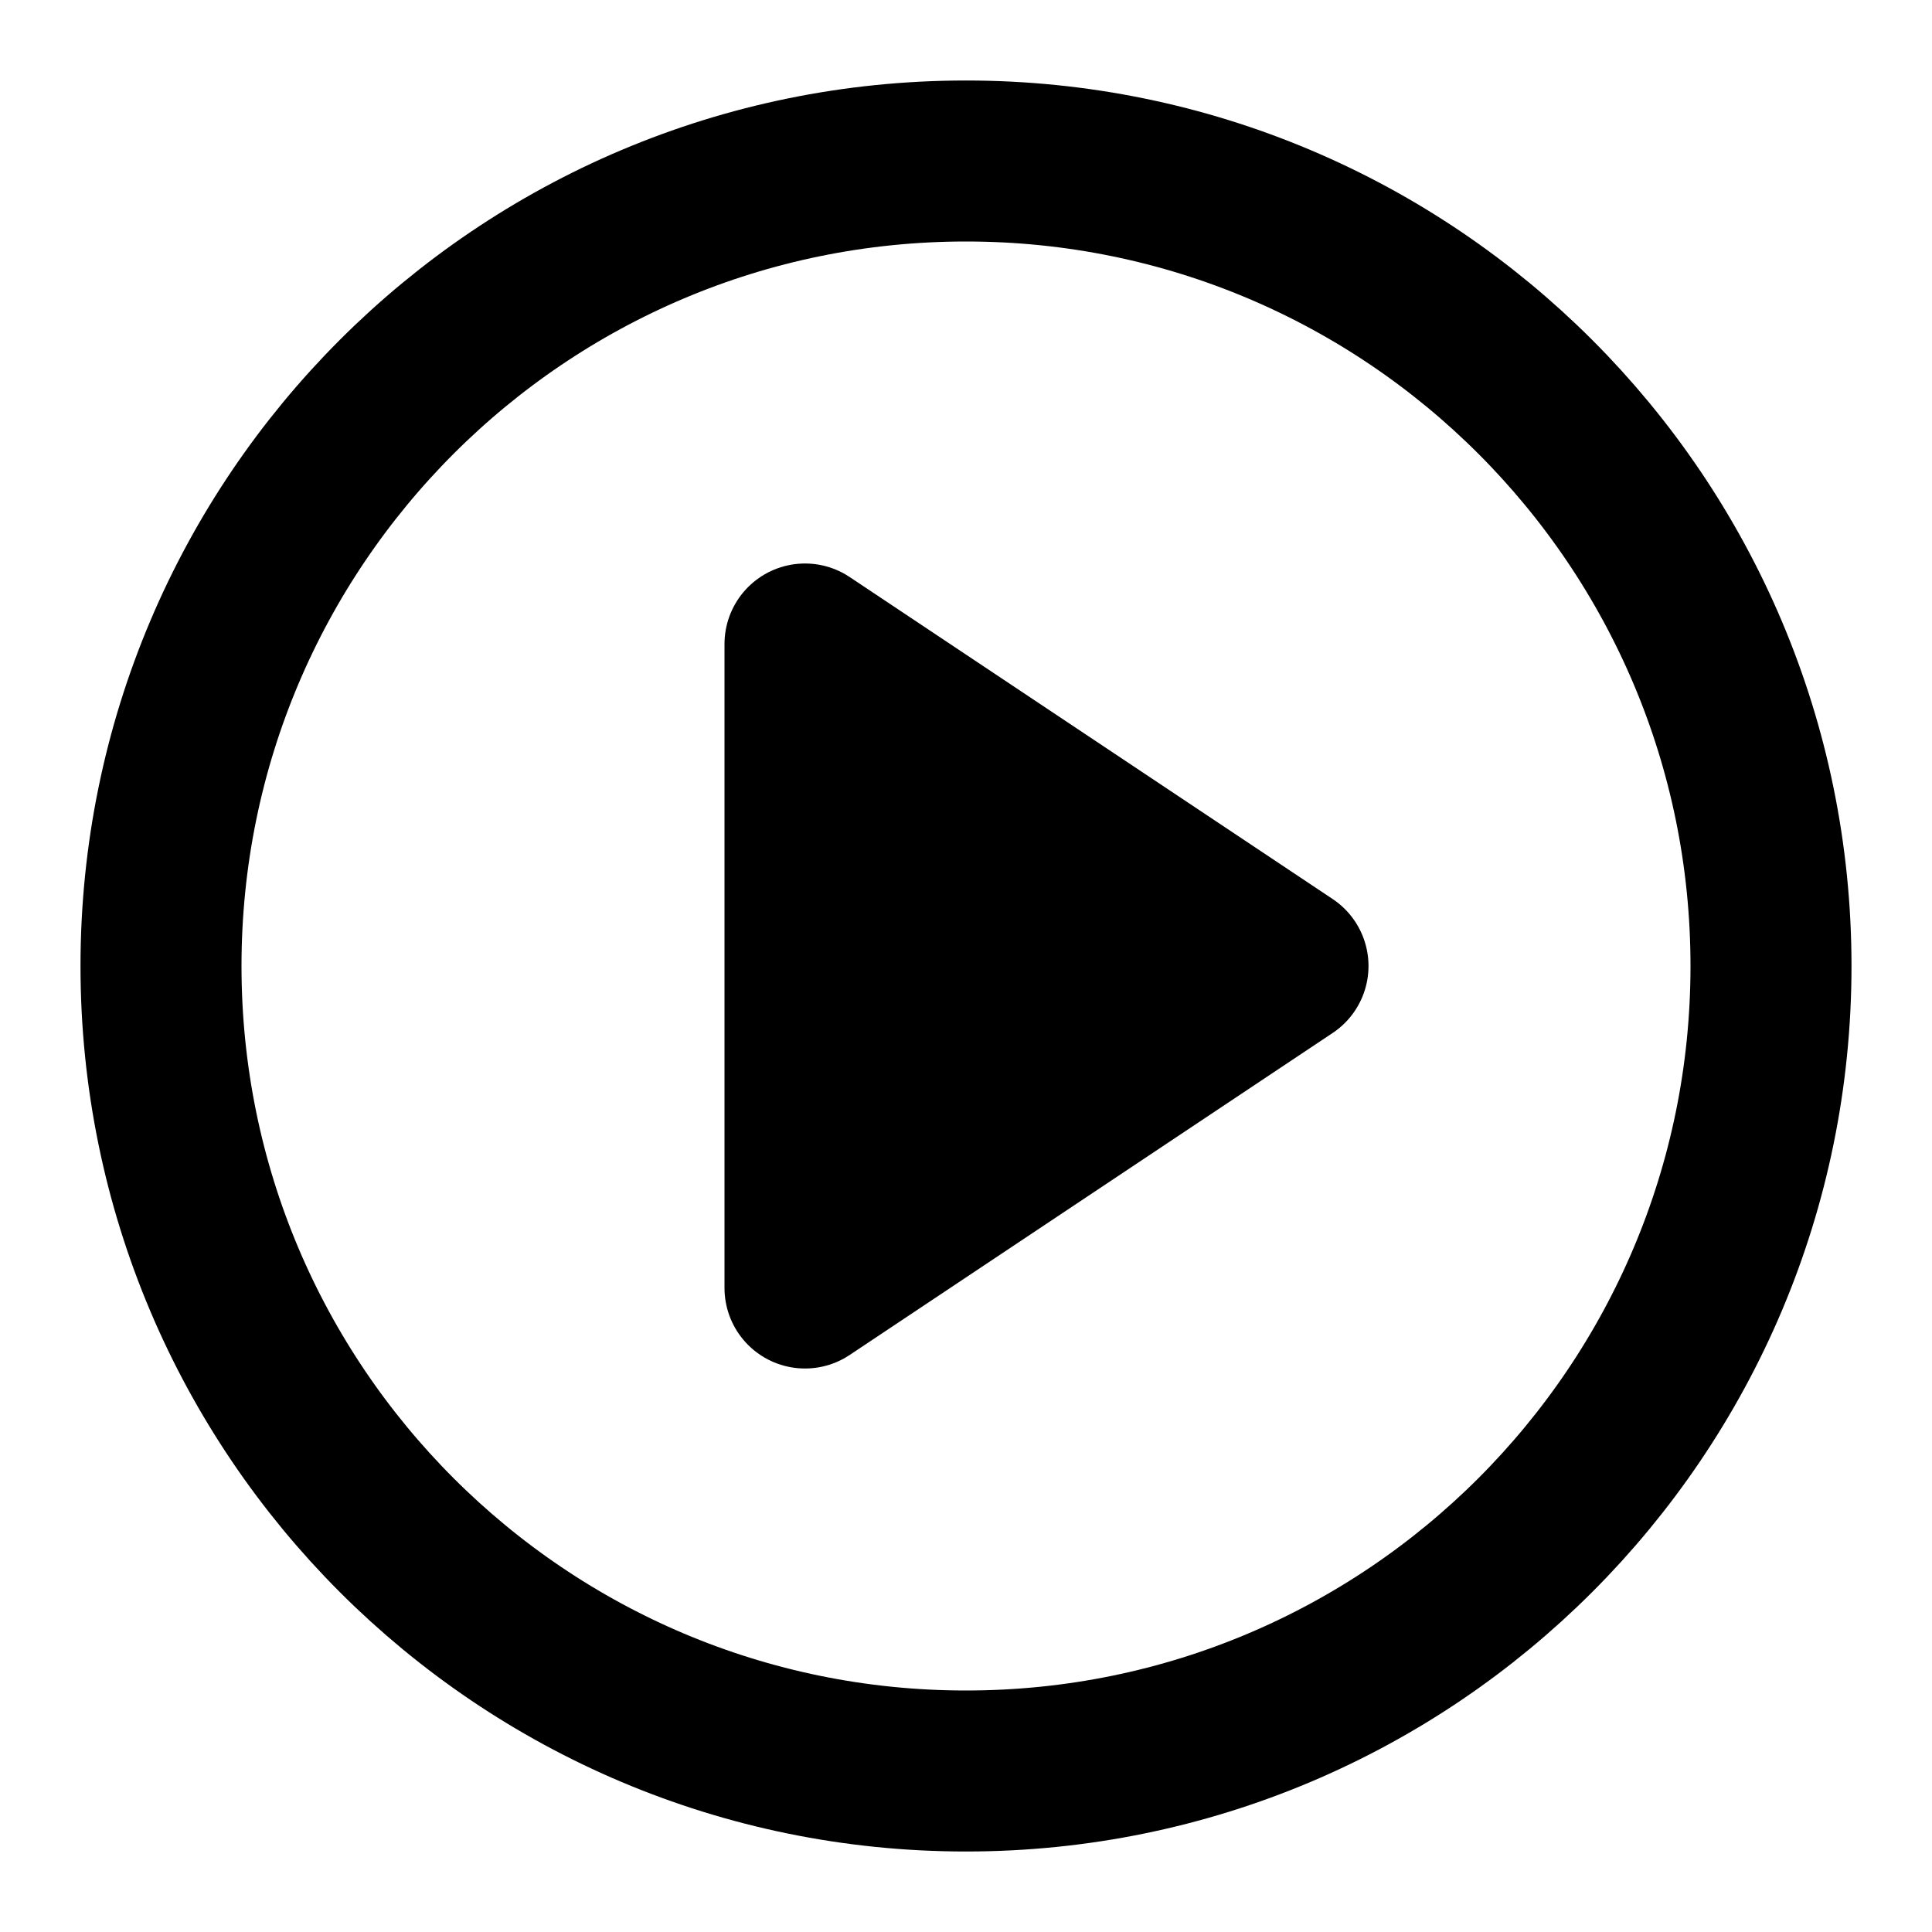
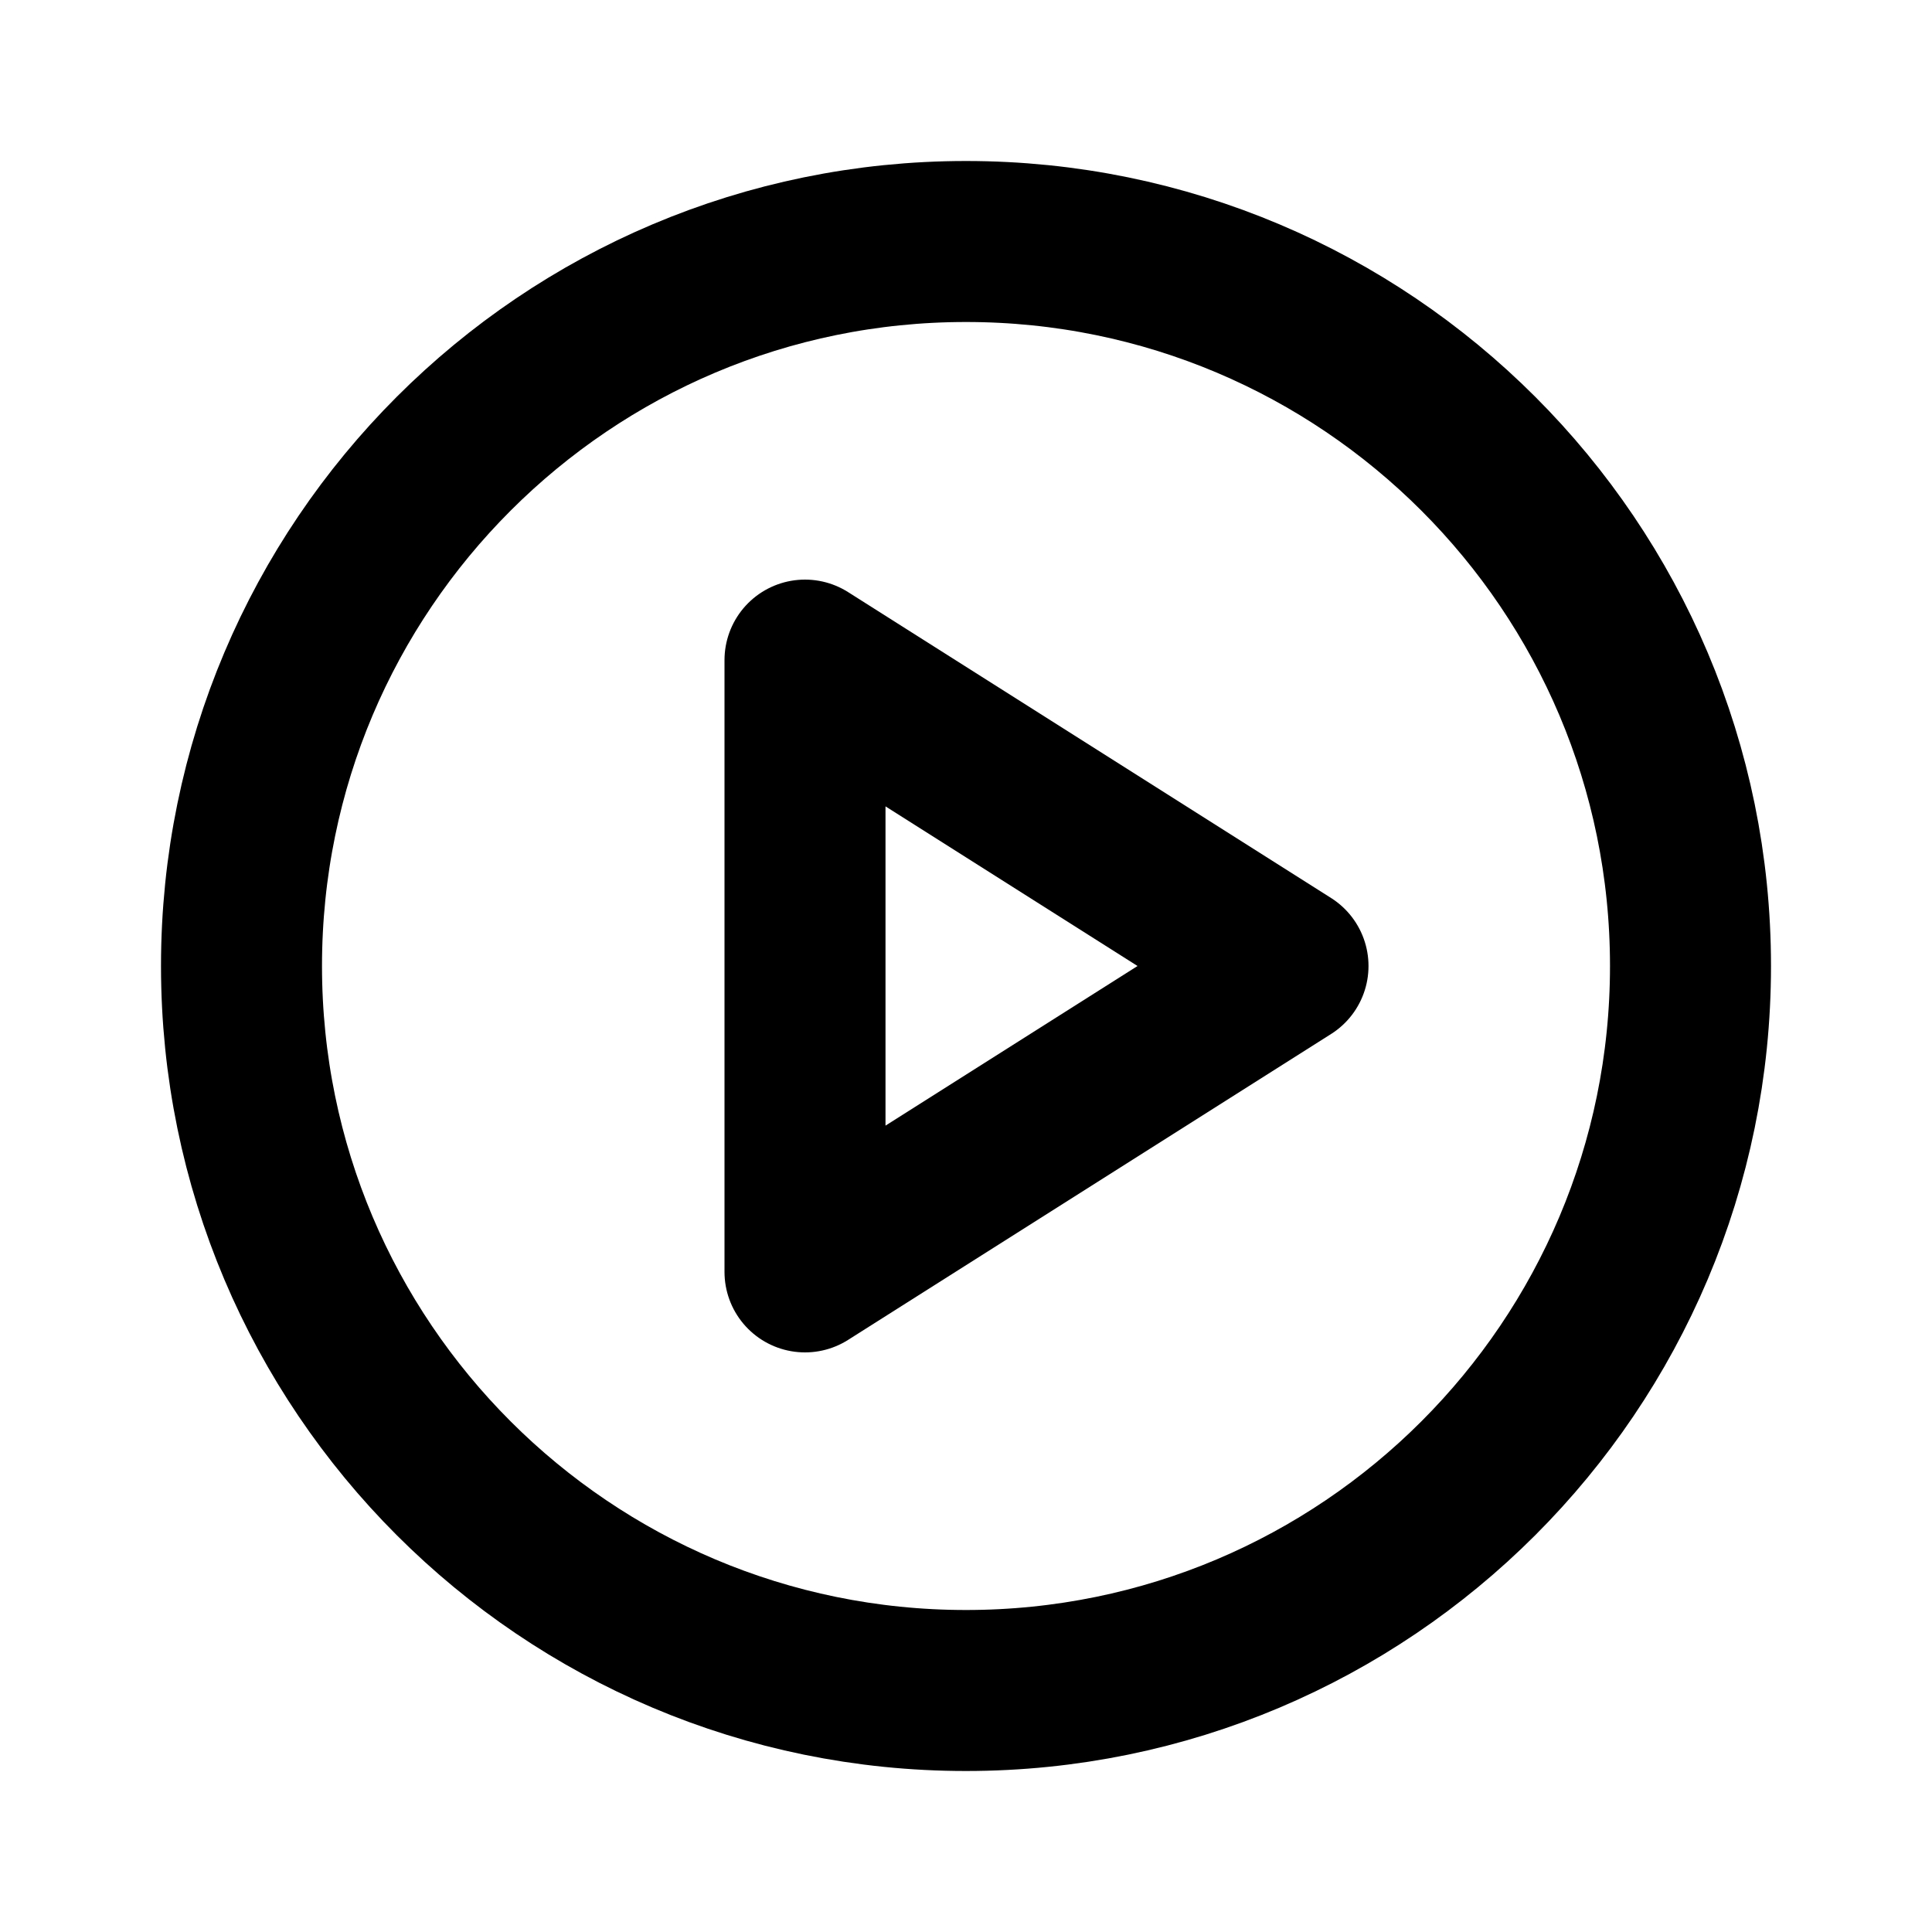
<svg xmlns="http://www.w3.org/2000/svg" viewBox="0 0 24 24" fill="none" stroke="currentColor" stroke-width="2" stroke-linecap="round" stroke-linejoin="round">
-   <circle cx="12" cy="12" r="10" />
-   <polygon points="10 8 16 12 10 16 10 8" fill="currentColor" />
+   <circle cx="12" cy="12" r="9" fill="none" />
+   <path d="M10 8.2v7.6l6-3.8z" fill="none" />
</svg>
